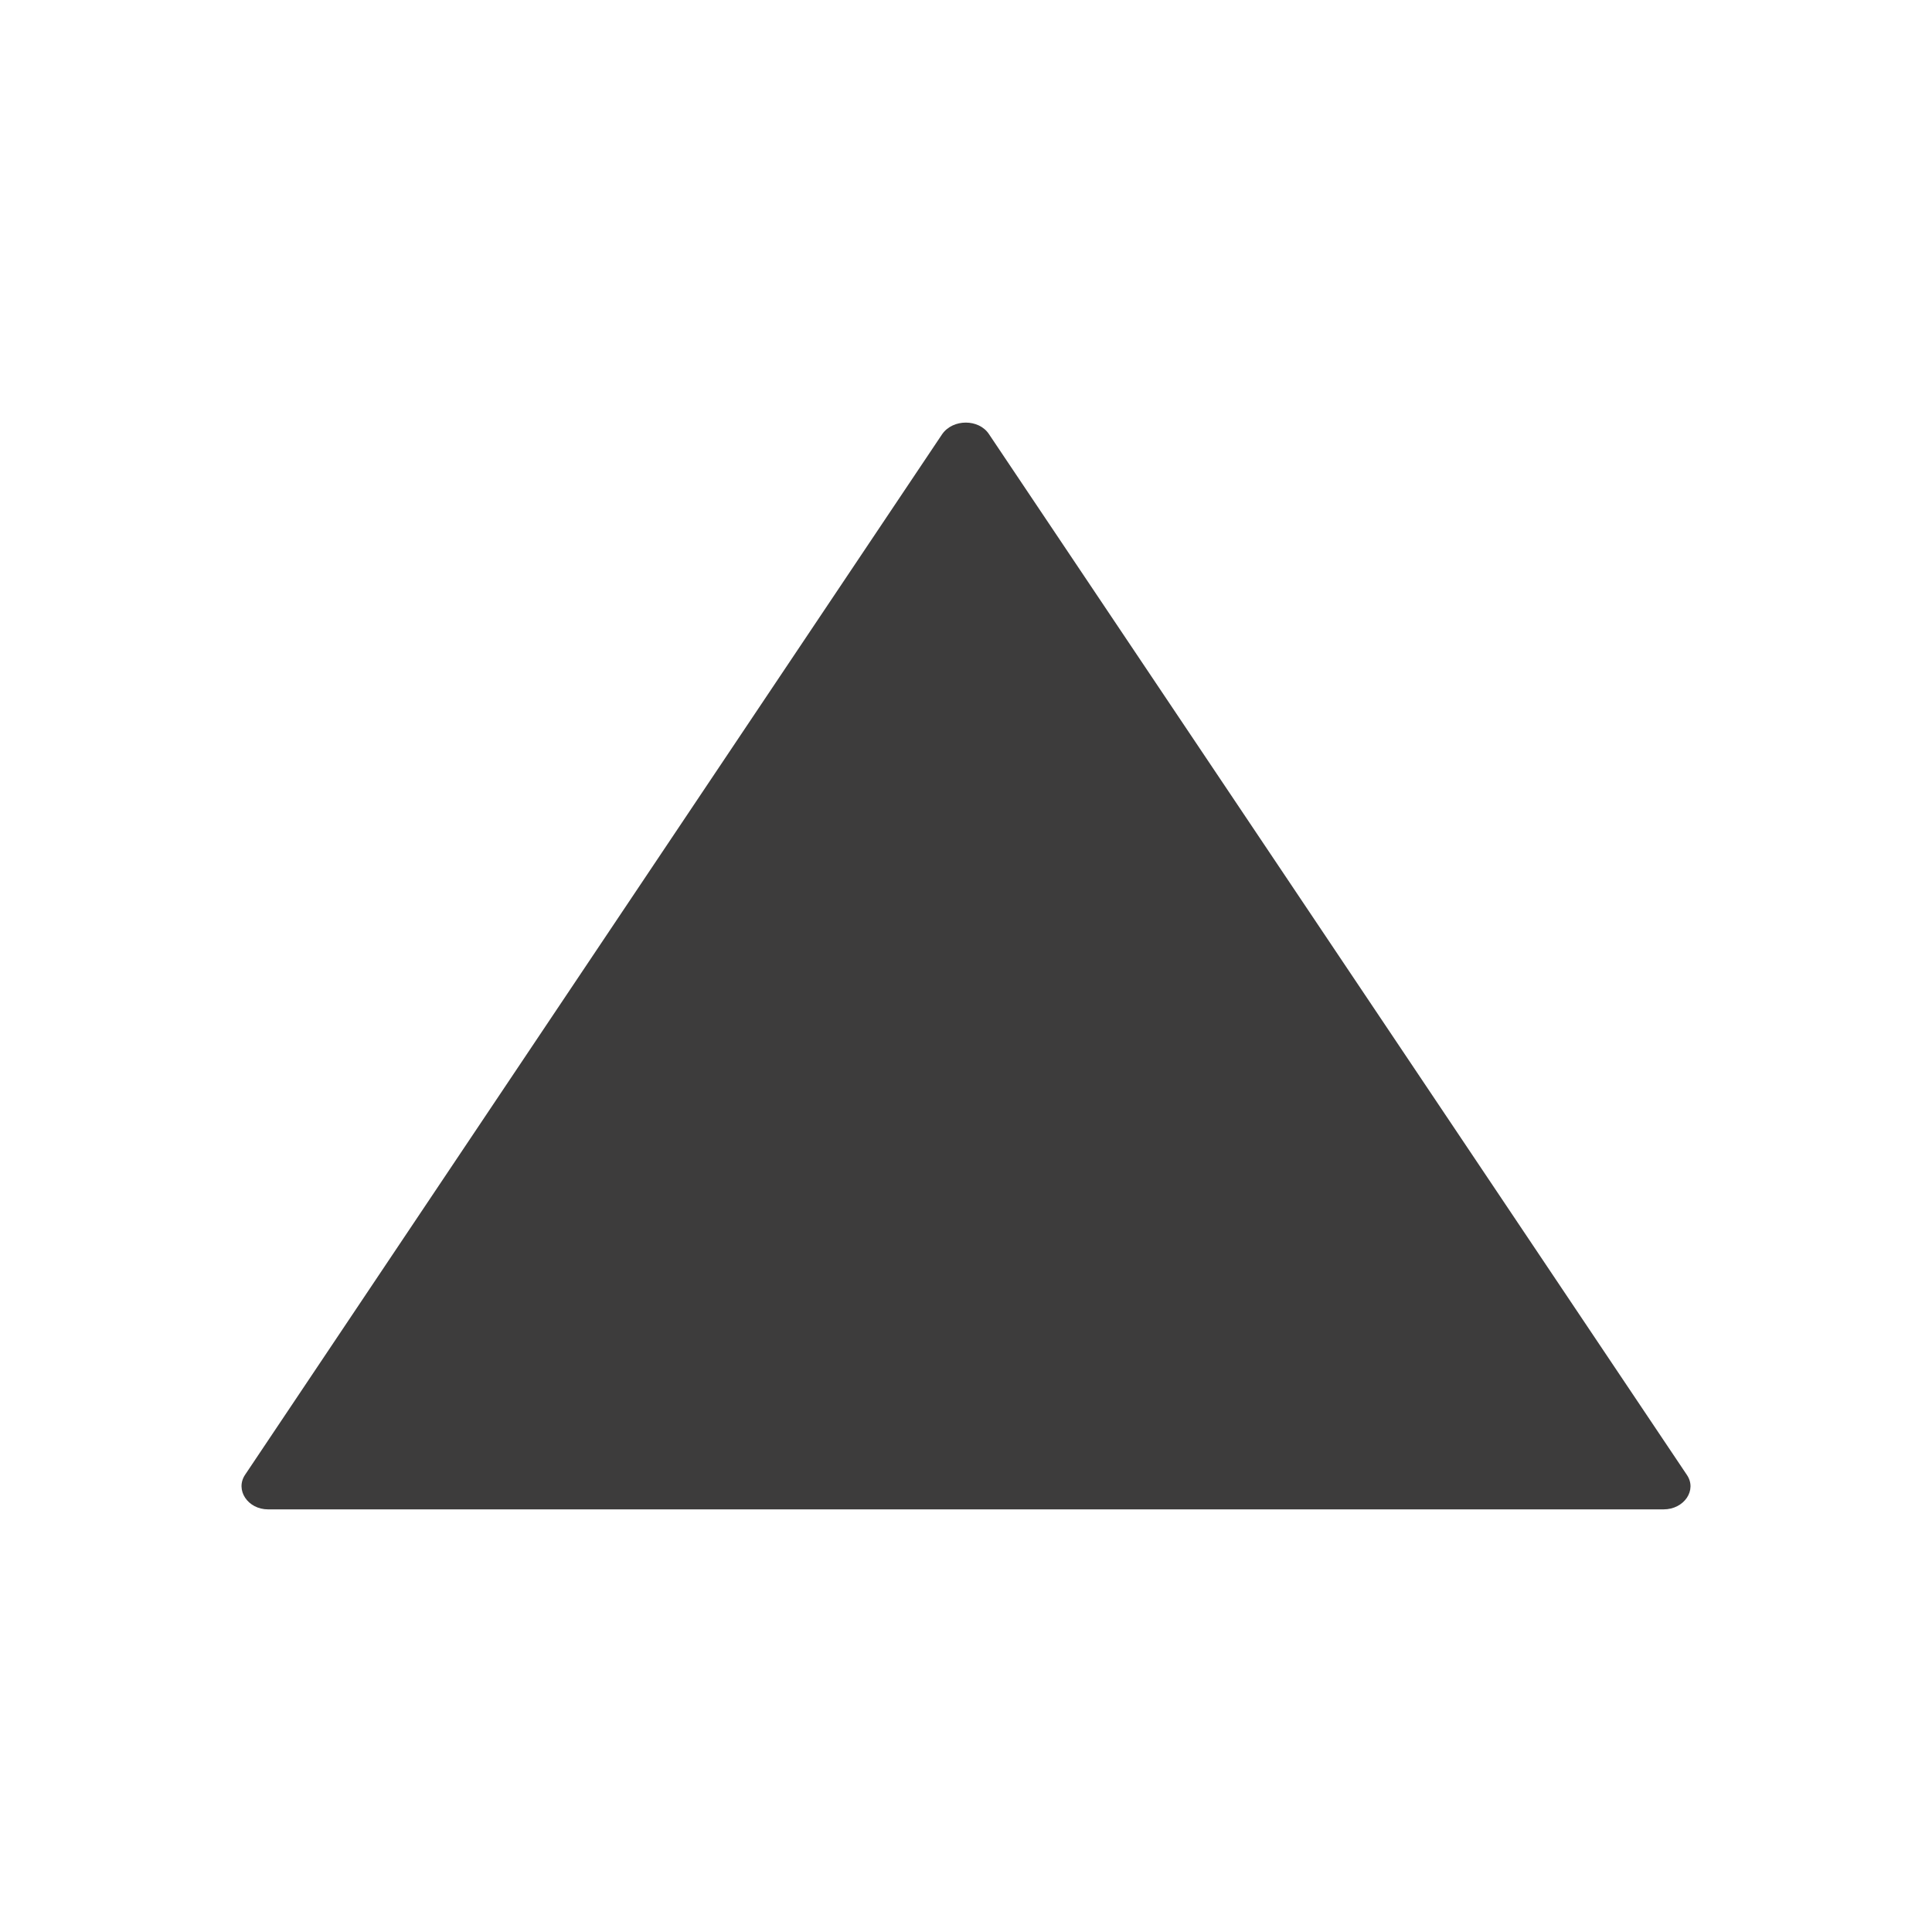
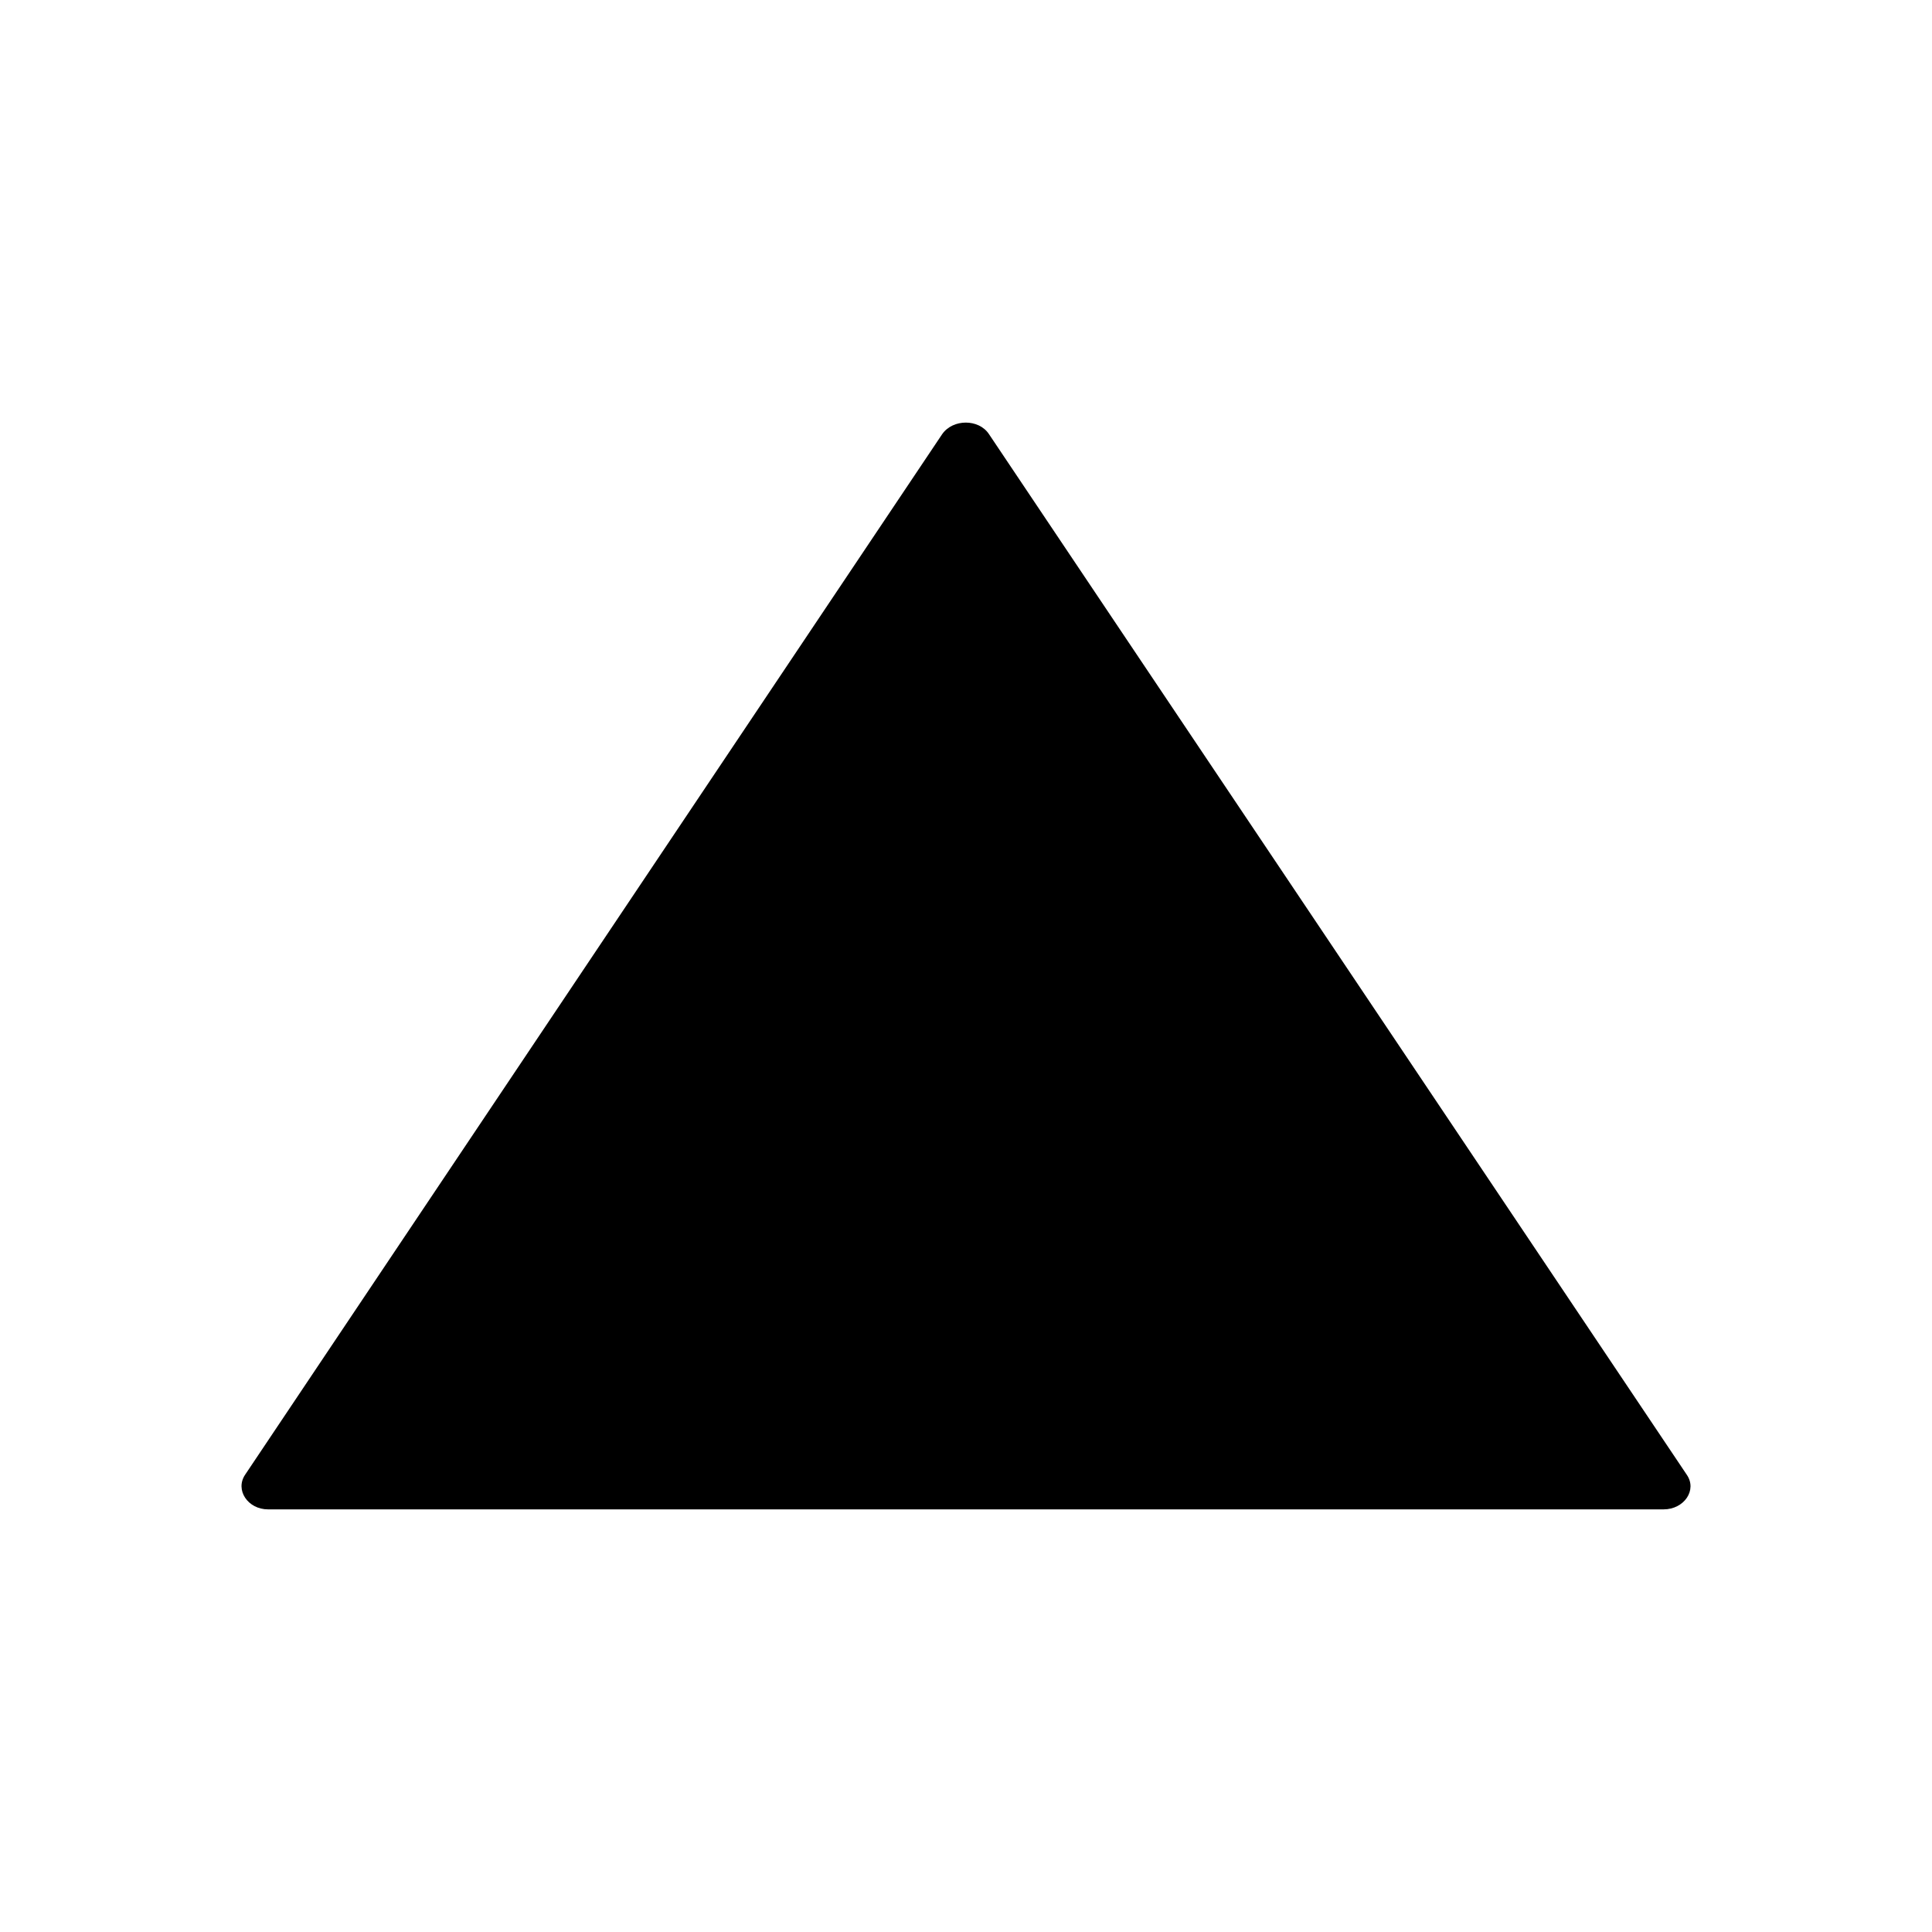
- <svg xmlns="http://www.w3.org/2000/svg" width="16" height="16" fill="none" viewBox="0 0 16 16">
-   <path fill="#3D3C3C" d="M7.803 3.595 2.03 12.213c-.085.126.022.287.19.287h11.557c.17 0 .28-.16.192-.287L8.19 3.595c-.084-.127-.298-.127-.387 0Z" />
+ <svg xmlns="http://www.w3.org/2000/svg" width="16" height="16" fill="currentColor" viewBox="0 0 16 16">
+   <path d="M7.803 3.595 2.03 12.213c-.085.126.022.287.19.287h11.557c.17 0 .28-.16.192-.287L8.19 3.595c-.084-.127-.298-.127-.387 0Z" />
</svg>
